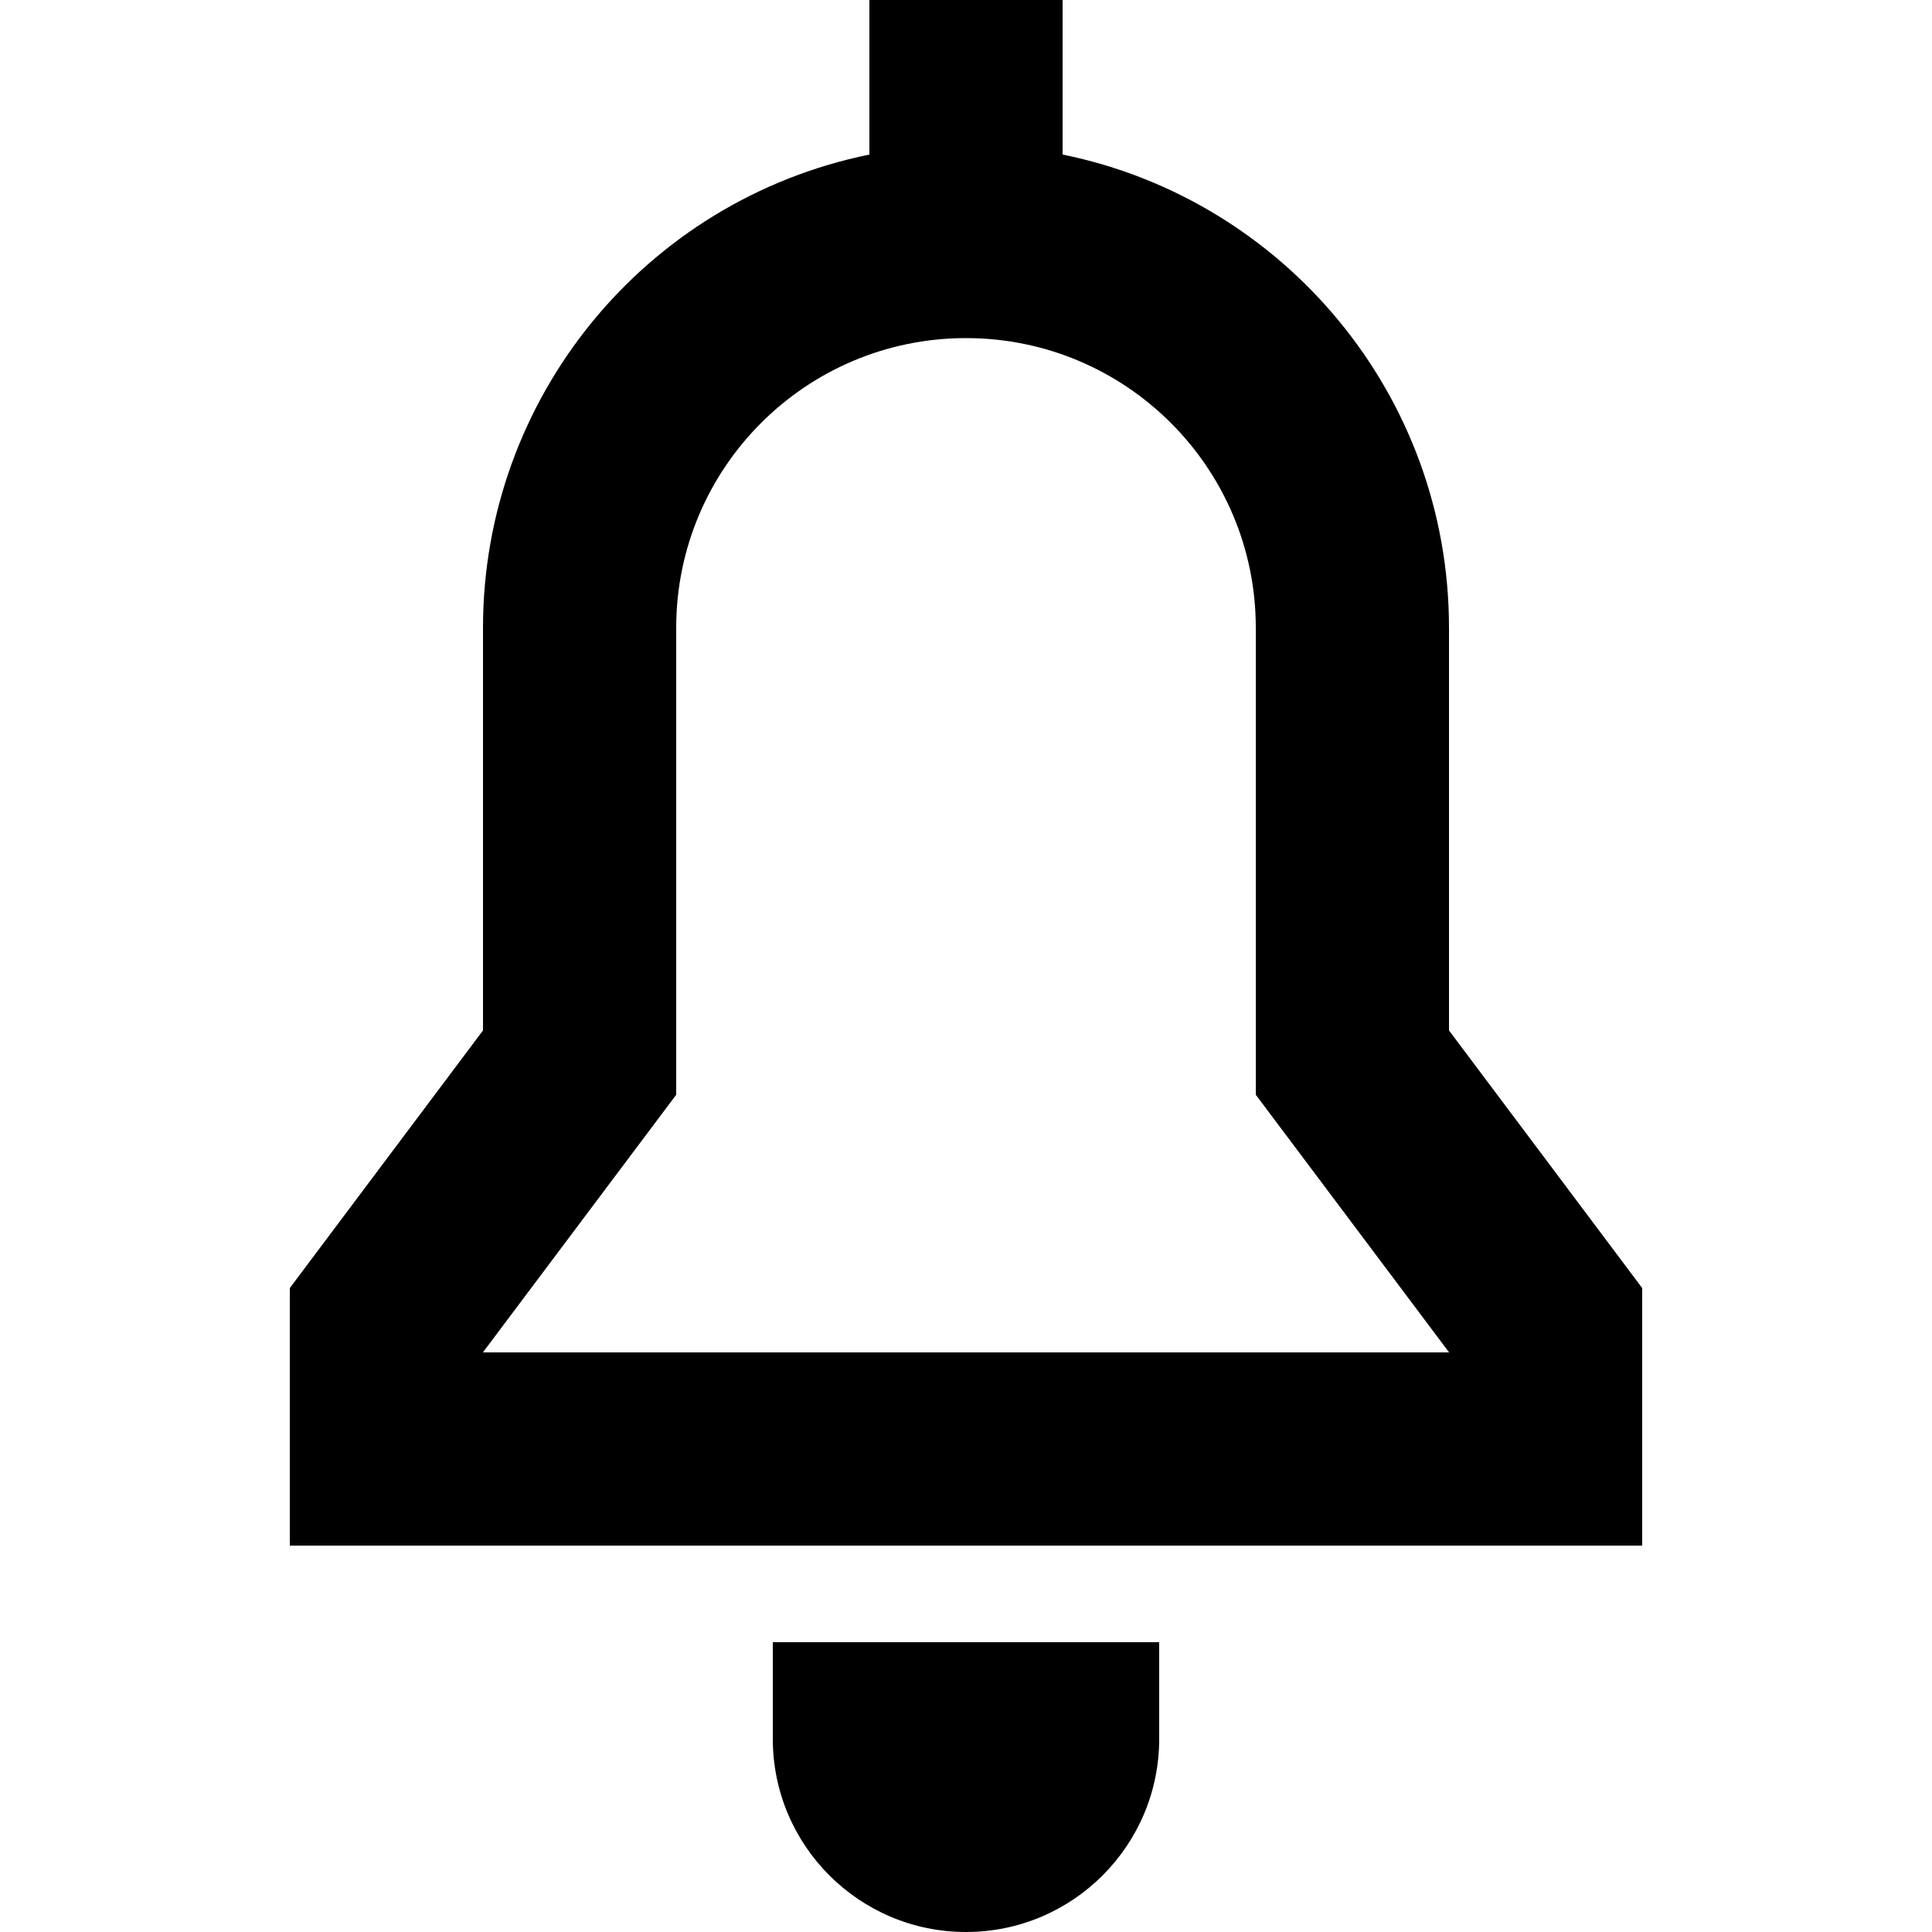
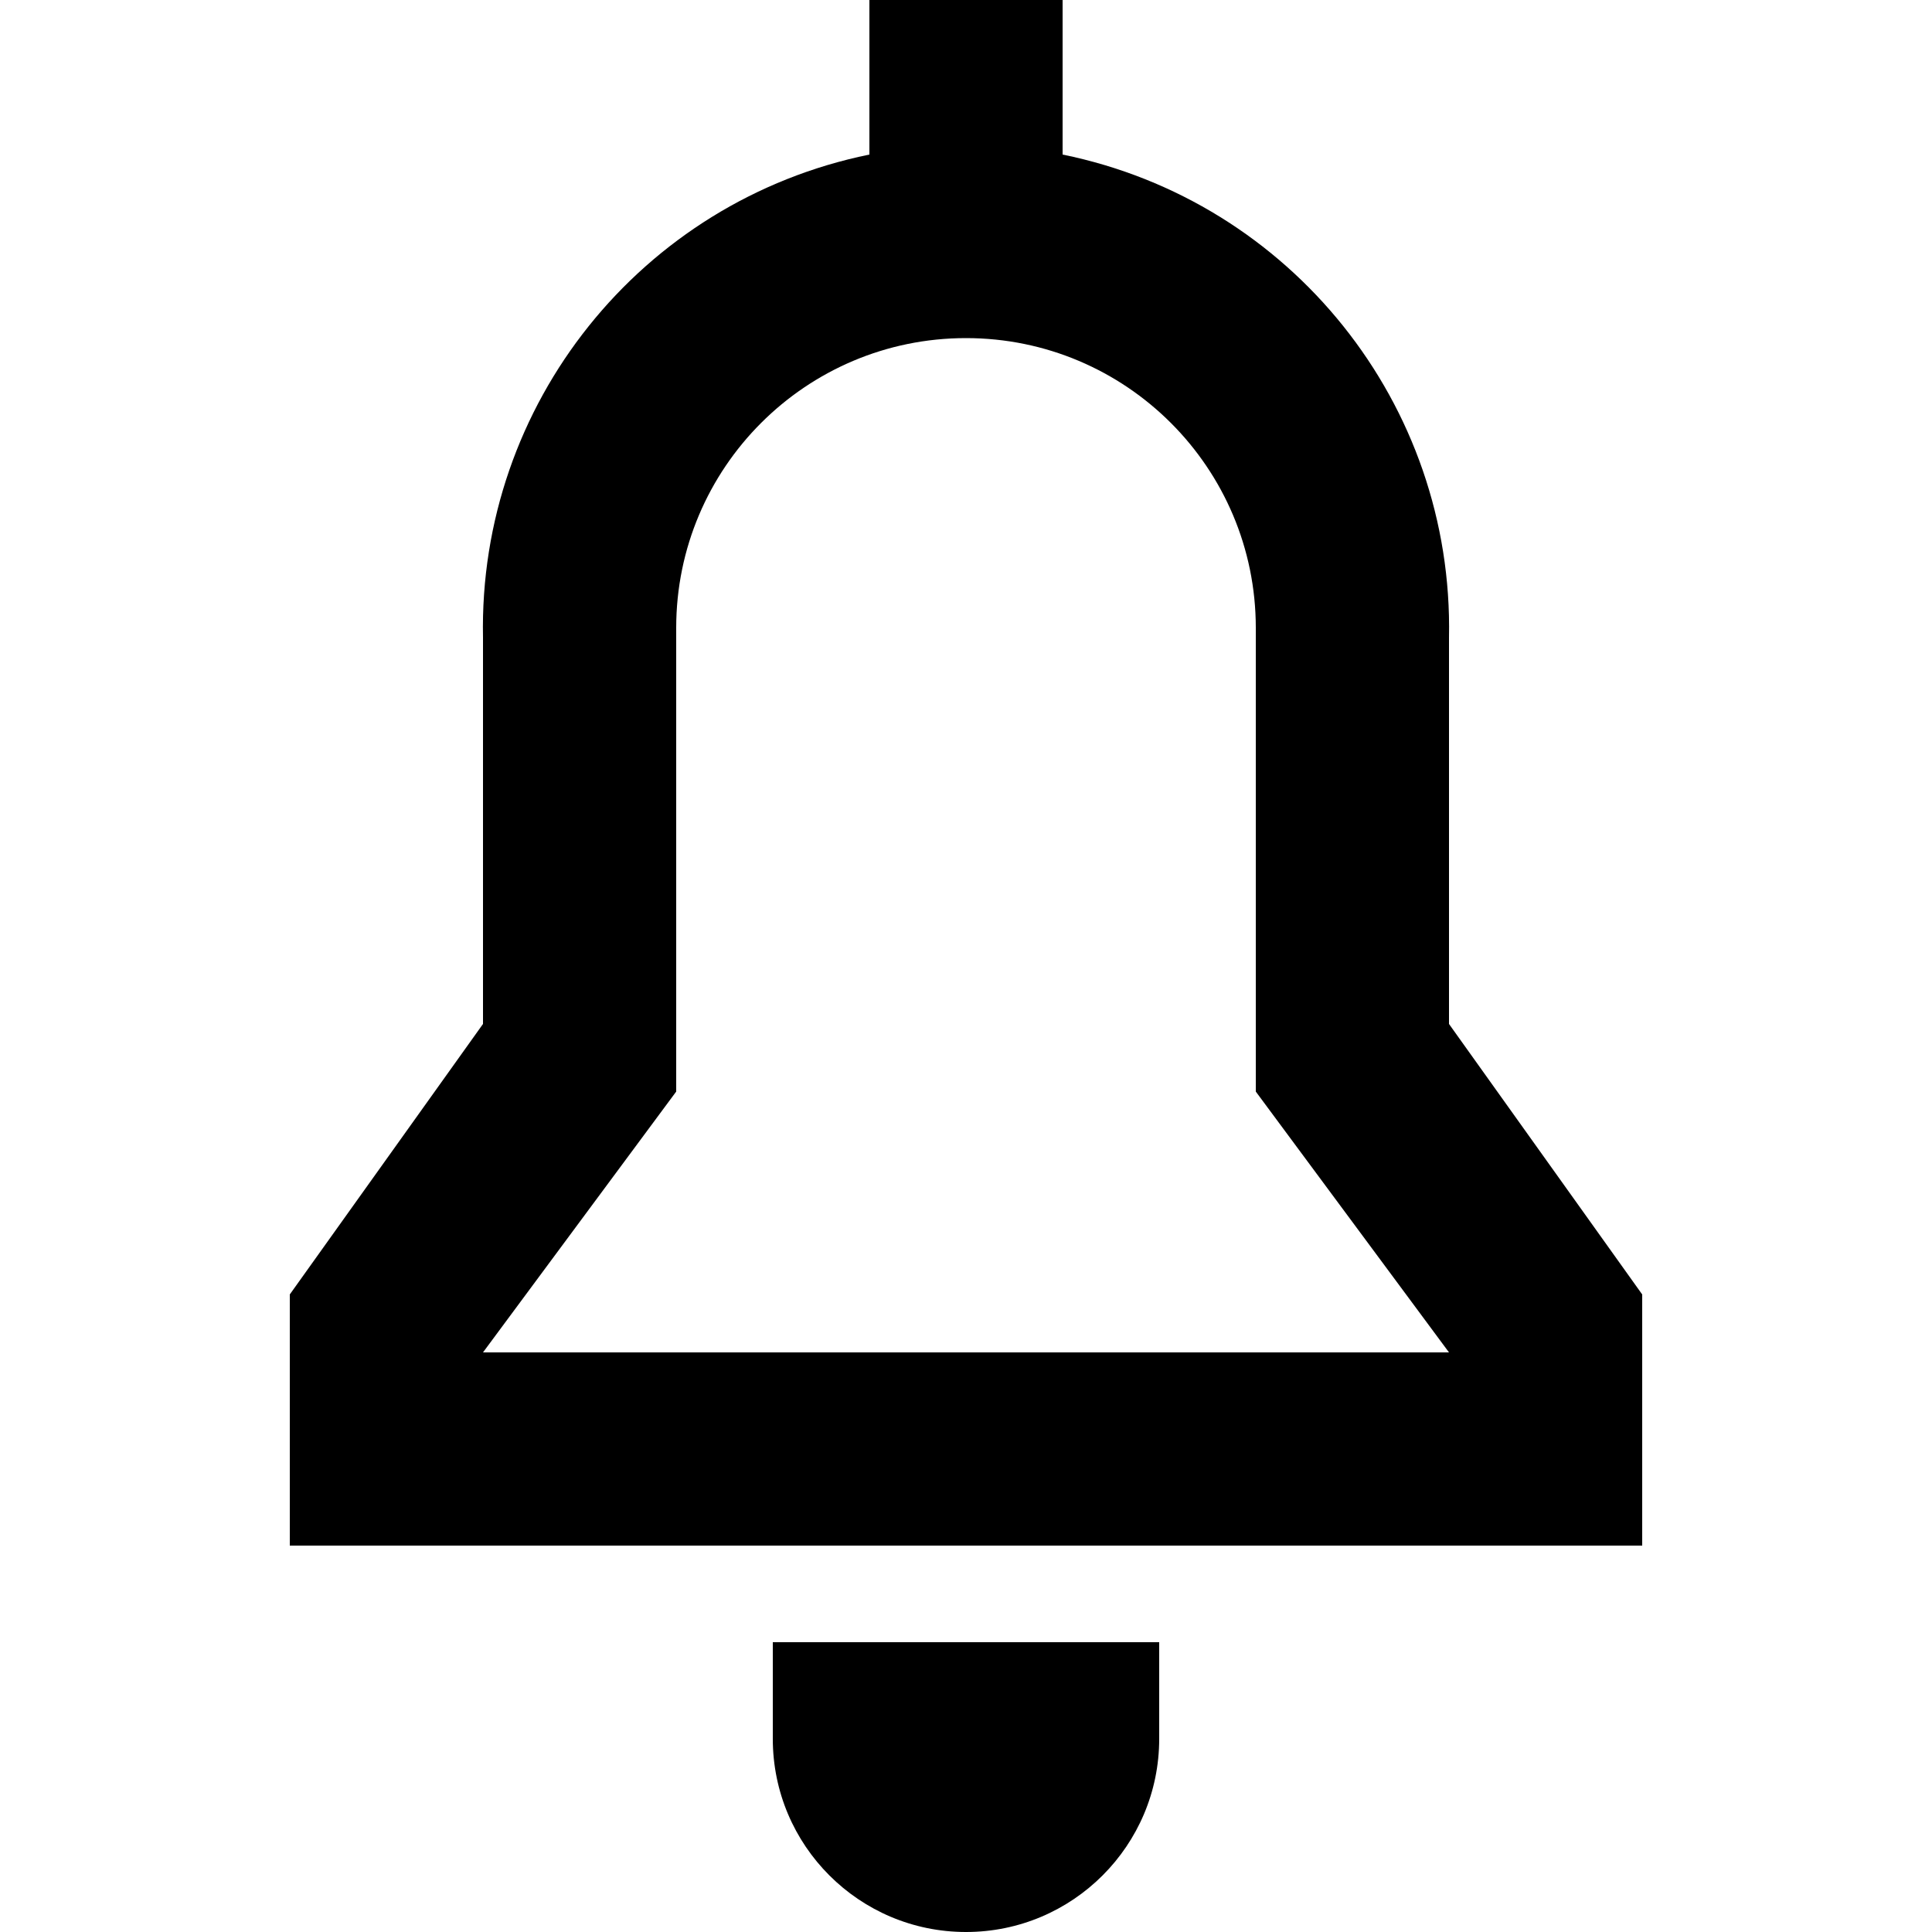
<svg xmlns="http://www.w3.org/2000/svg" width="20" height="20" viewBox="0 0 20 20">
-   <path d="M12 18a2 2 0 1 1-4 0v-1h4zM11 1.6c2.282.463 4 2.481 4 4.9v4.167l2 2.667V16H3v-2.666l2-2.667V6.5a5 5 0 0 1 4-4.9V0h2zm-1 1.9a3 3 0 0 0-3 3v4.833L4.999 14h10.002L13 11.333V6.5a3 3 0 0 0-3-3" />
+   <path d="M8 17h4v1a2 2 0 1 1-4 0zM9 0h2v1.6a5 5 0 0 1 4 5v4l2 2.8V16H3v-2.6l2-2.8v-4a5 5 0 0 1 4-5zm4 6.5a3 3 0 0 0-6 0v4.8L5 14h10l-2-2.7z" />
</svg>
